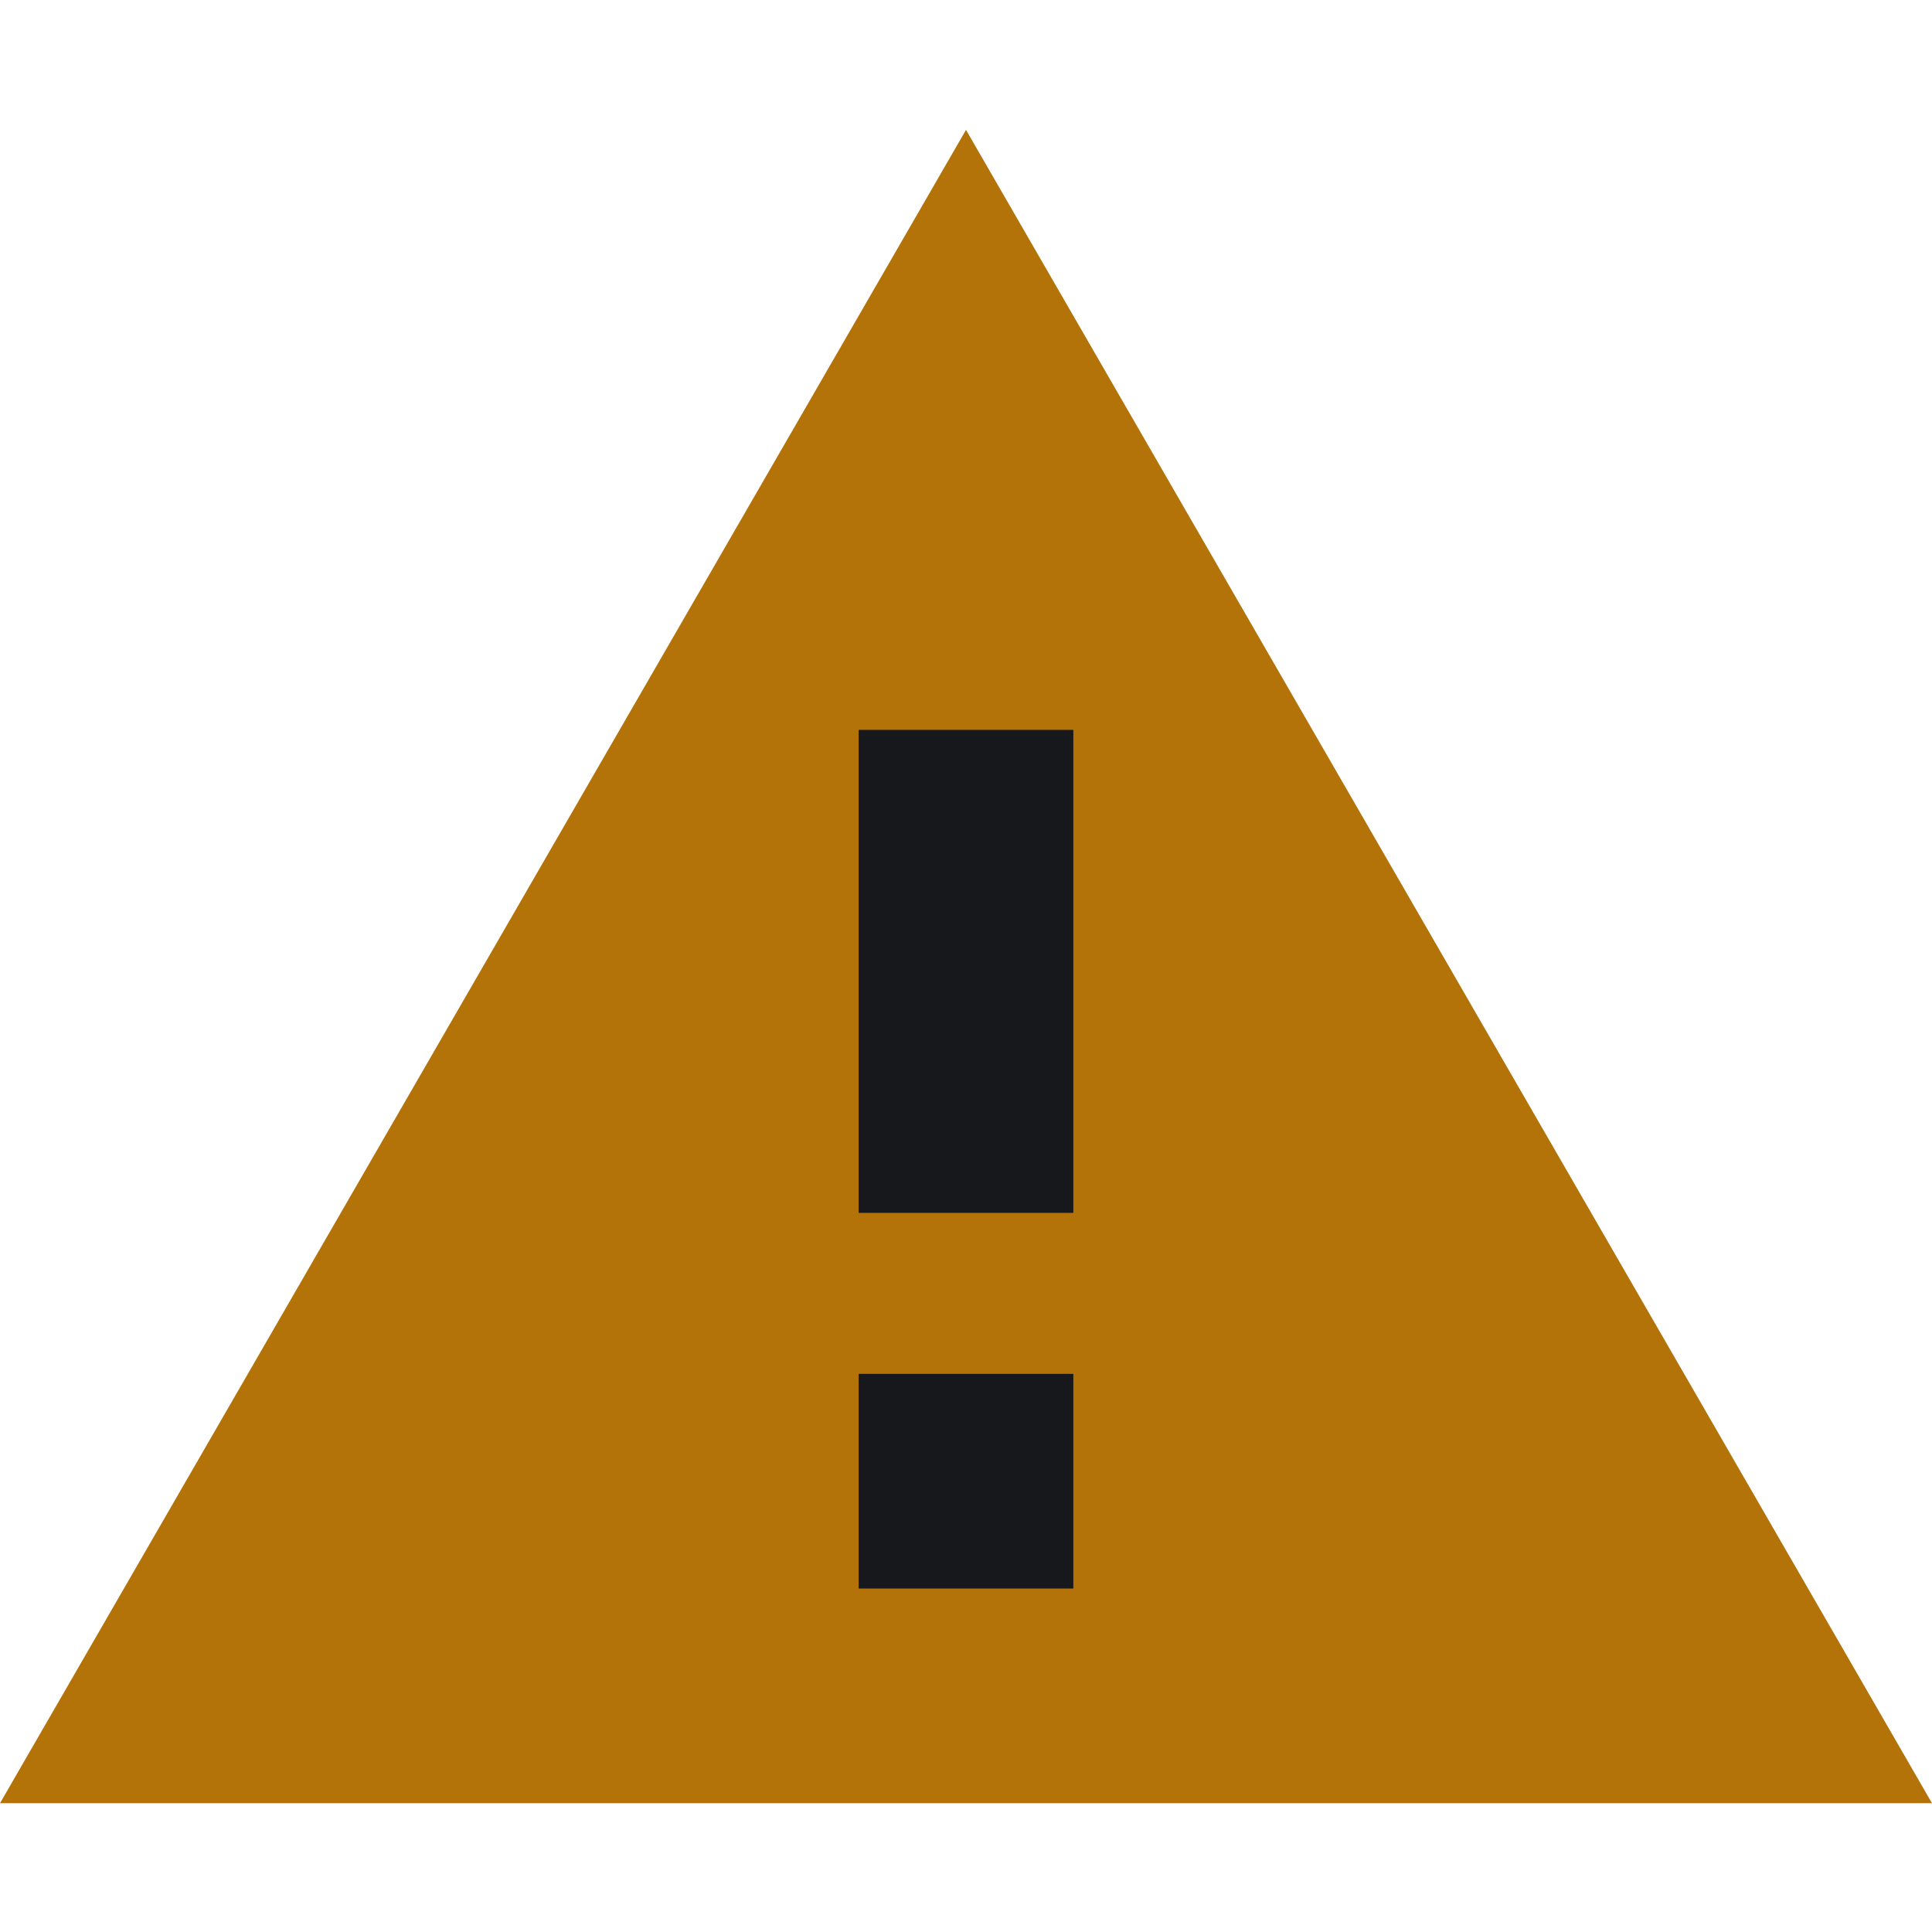
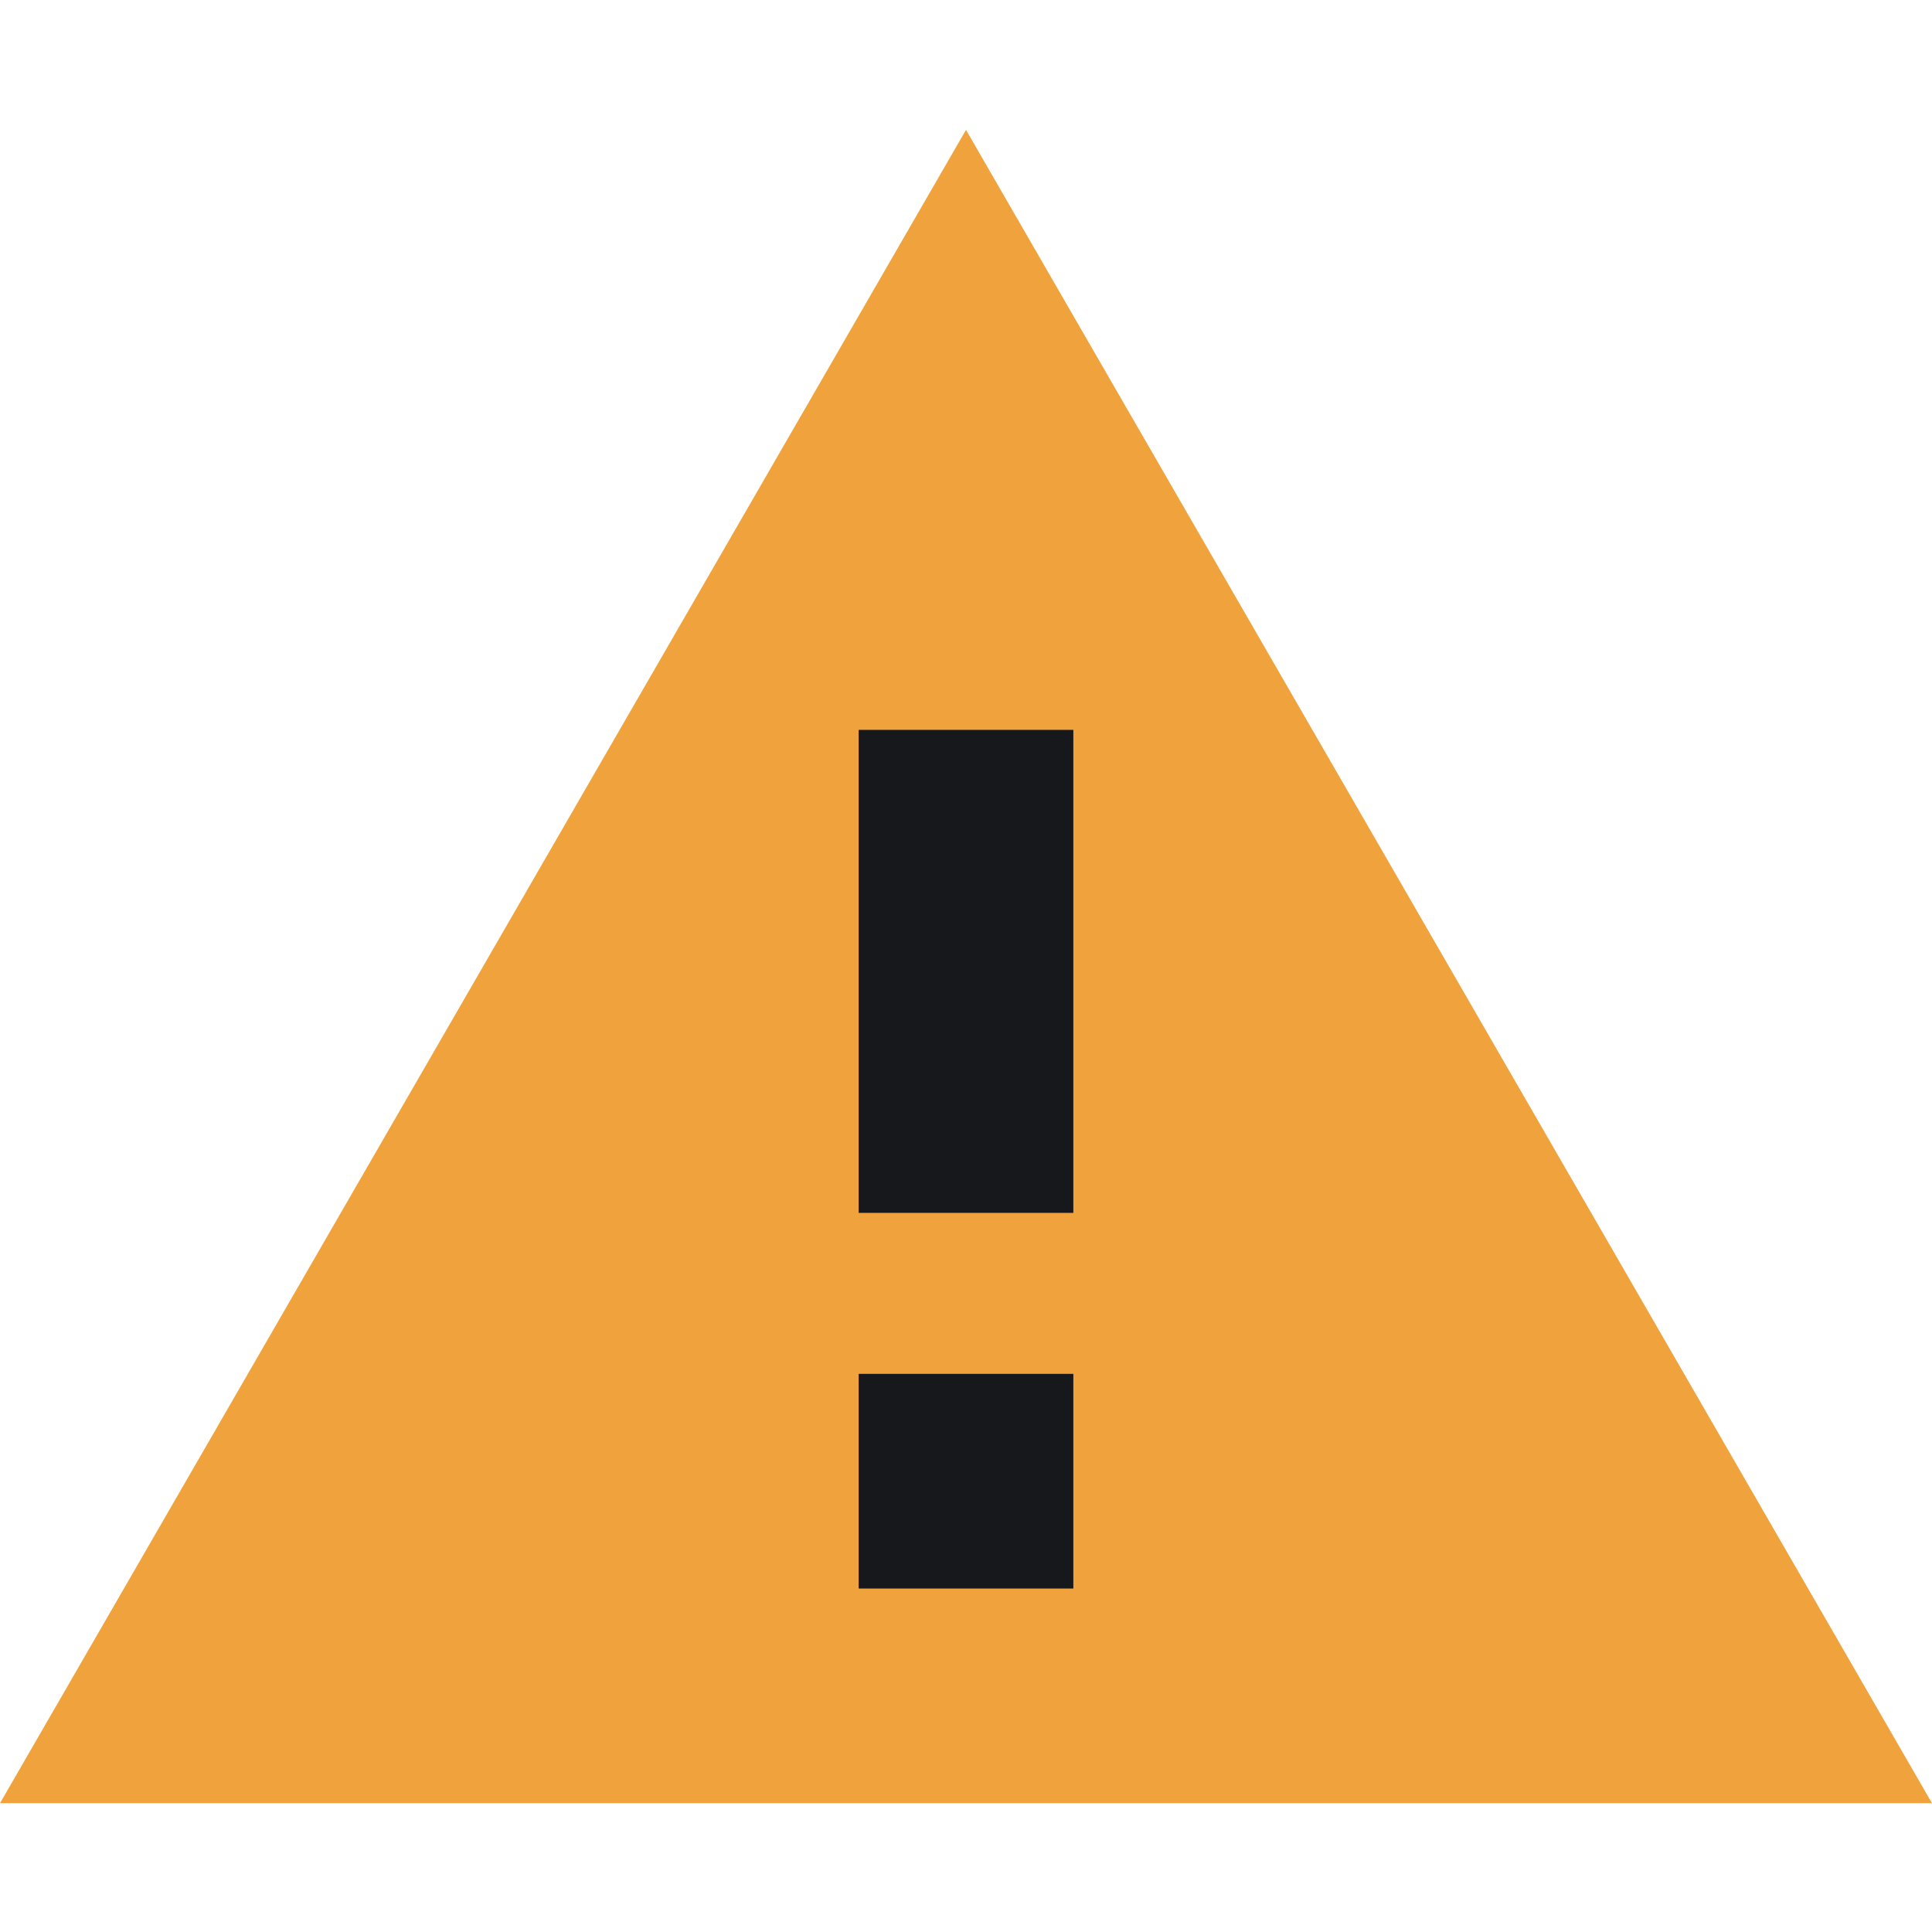
<svg xmlns="http://www.w3.org/2000/svg" viewBox="-1 -1 18 18" width="72" height="72" role="img" aria-label="Warning">
-   <path fill="#b47308" d="M8 0.21L17 15.8H-1Z" />
+   <path fill="#f0a33c" d="M8 0.21L17 15.8H-1Z" />
  <path fill="#17181b" d="M7 5.8H9V10.3H7ZM7 11.8H9V13.8H7Z" />
</svg>
